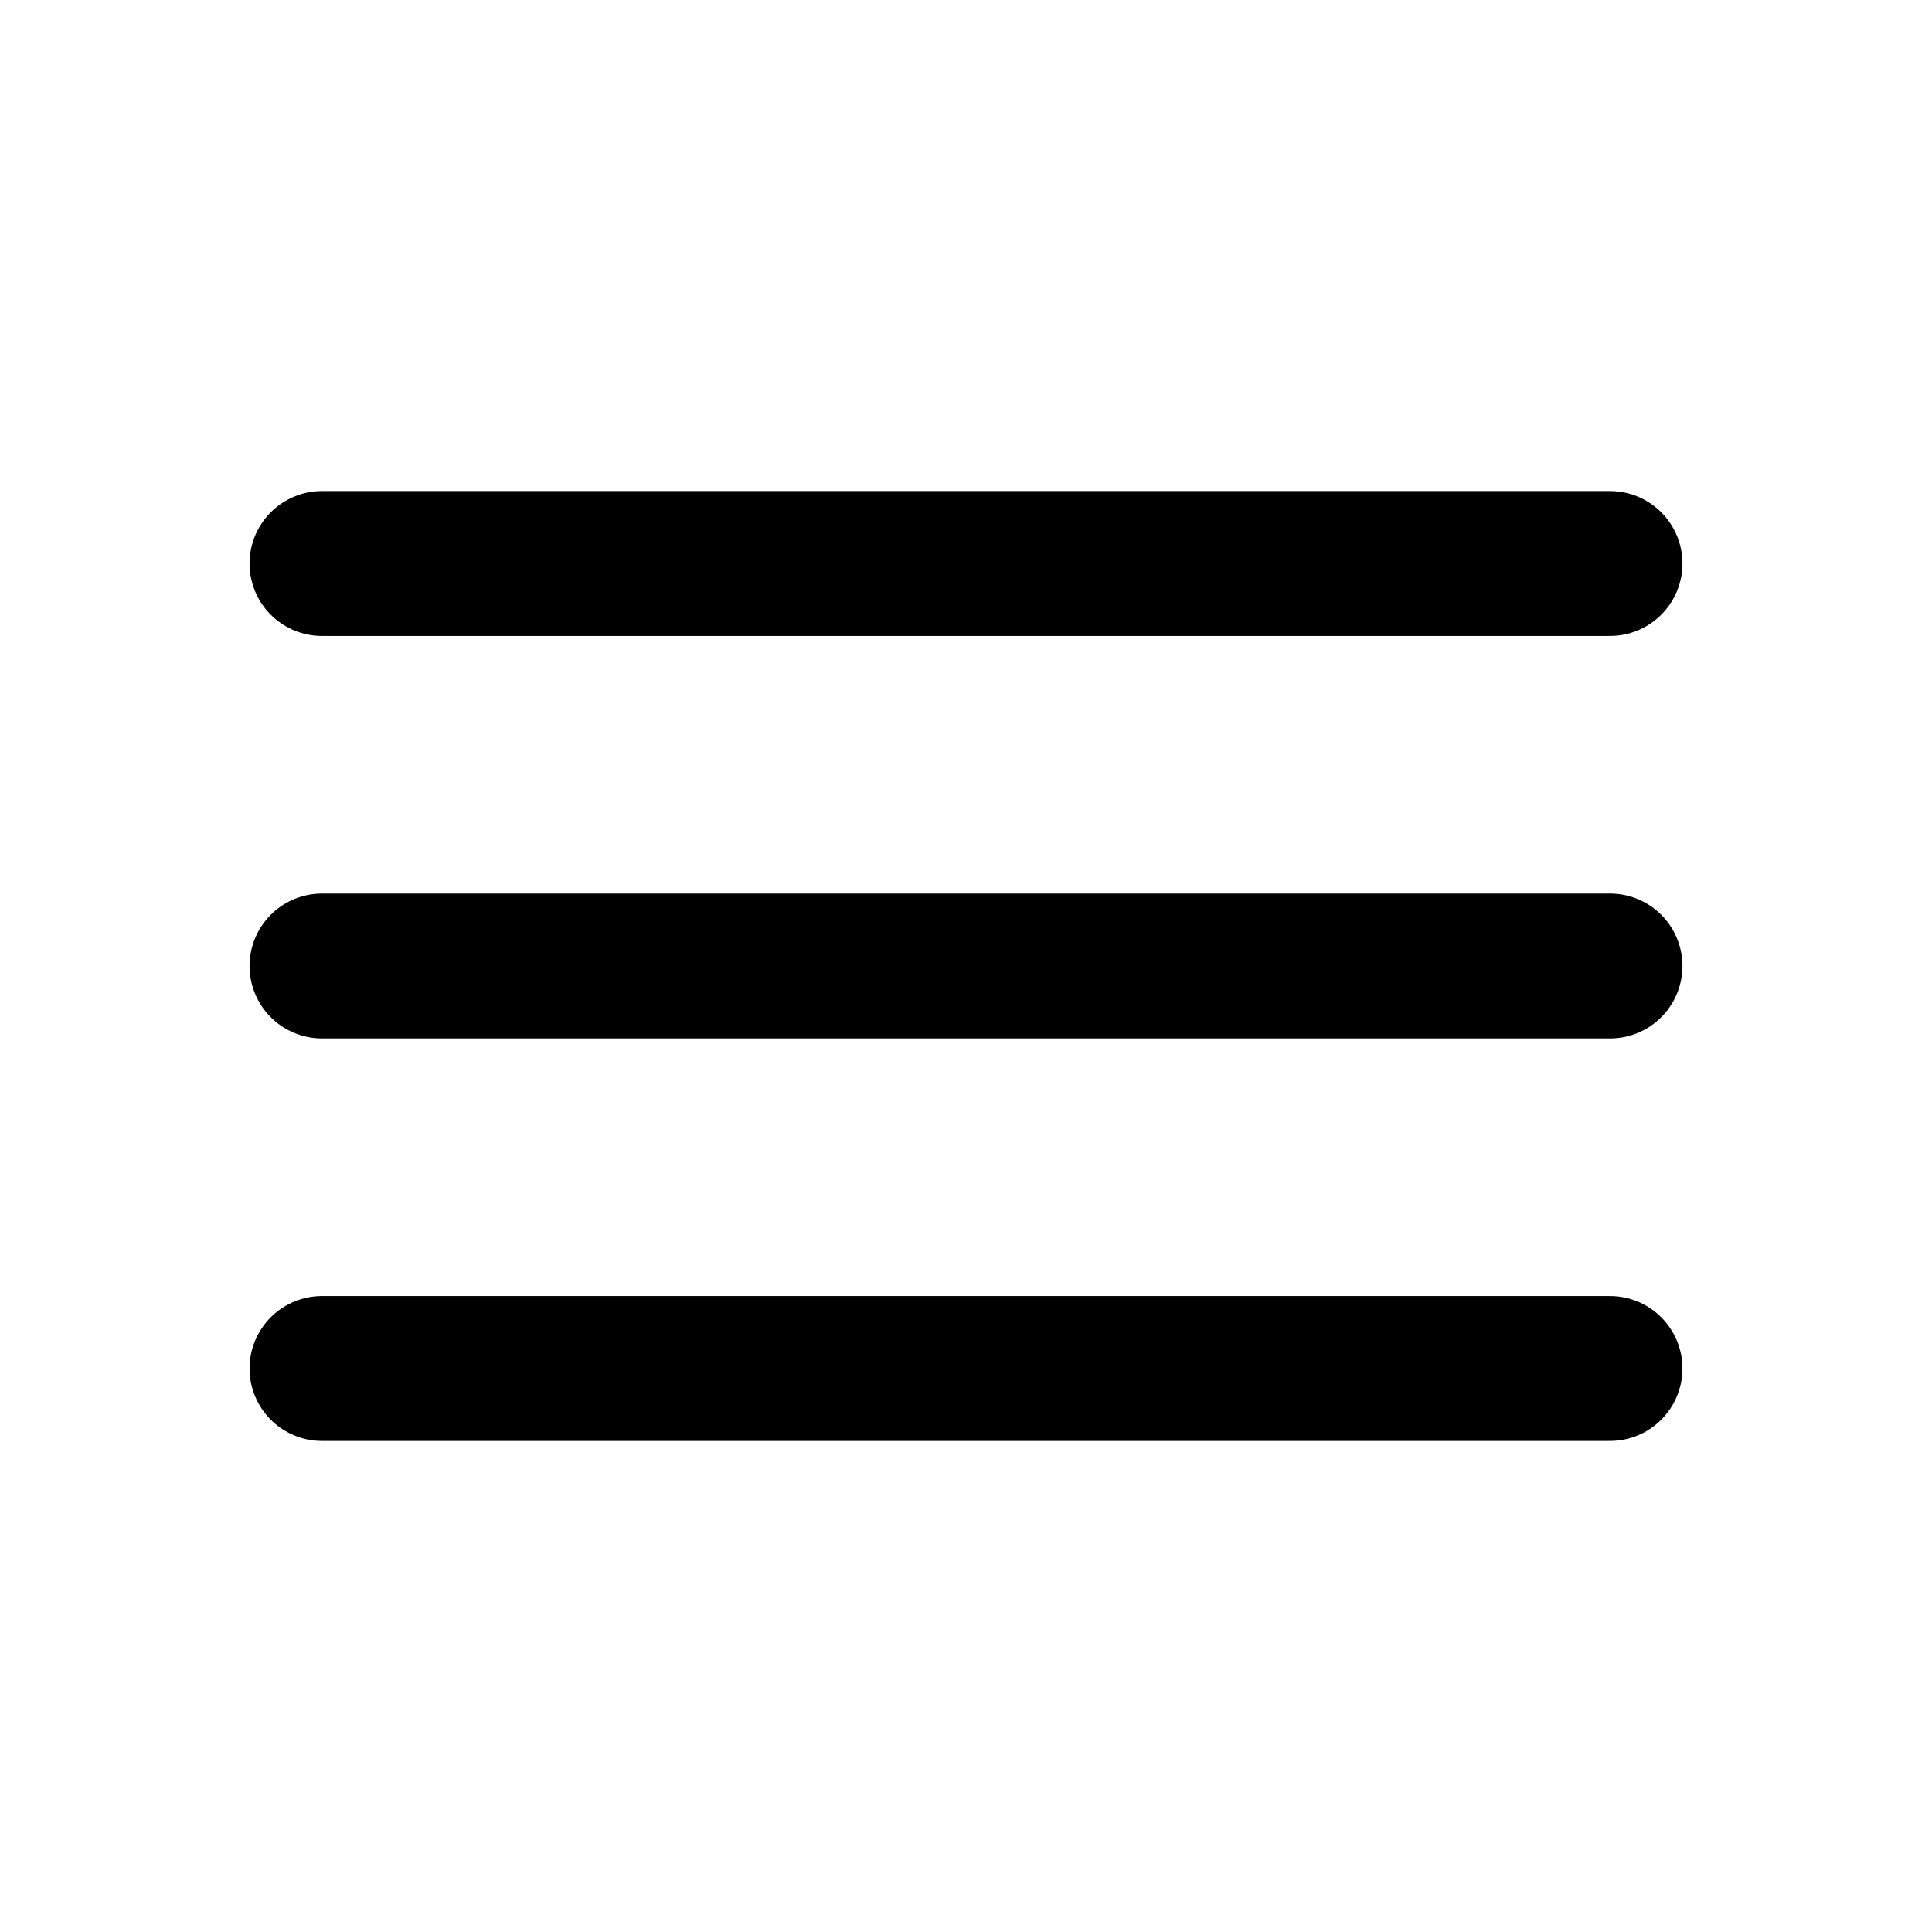
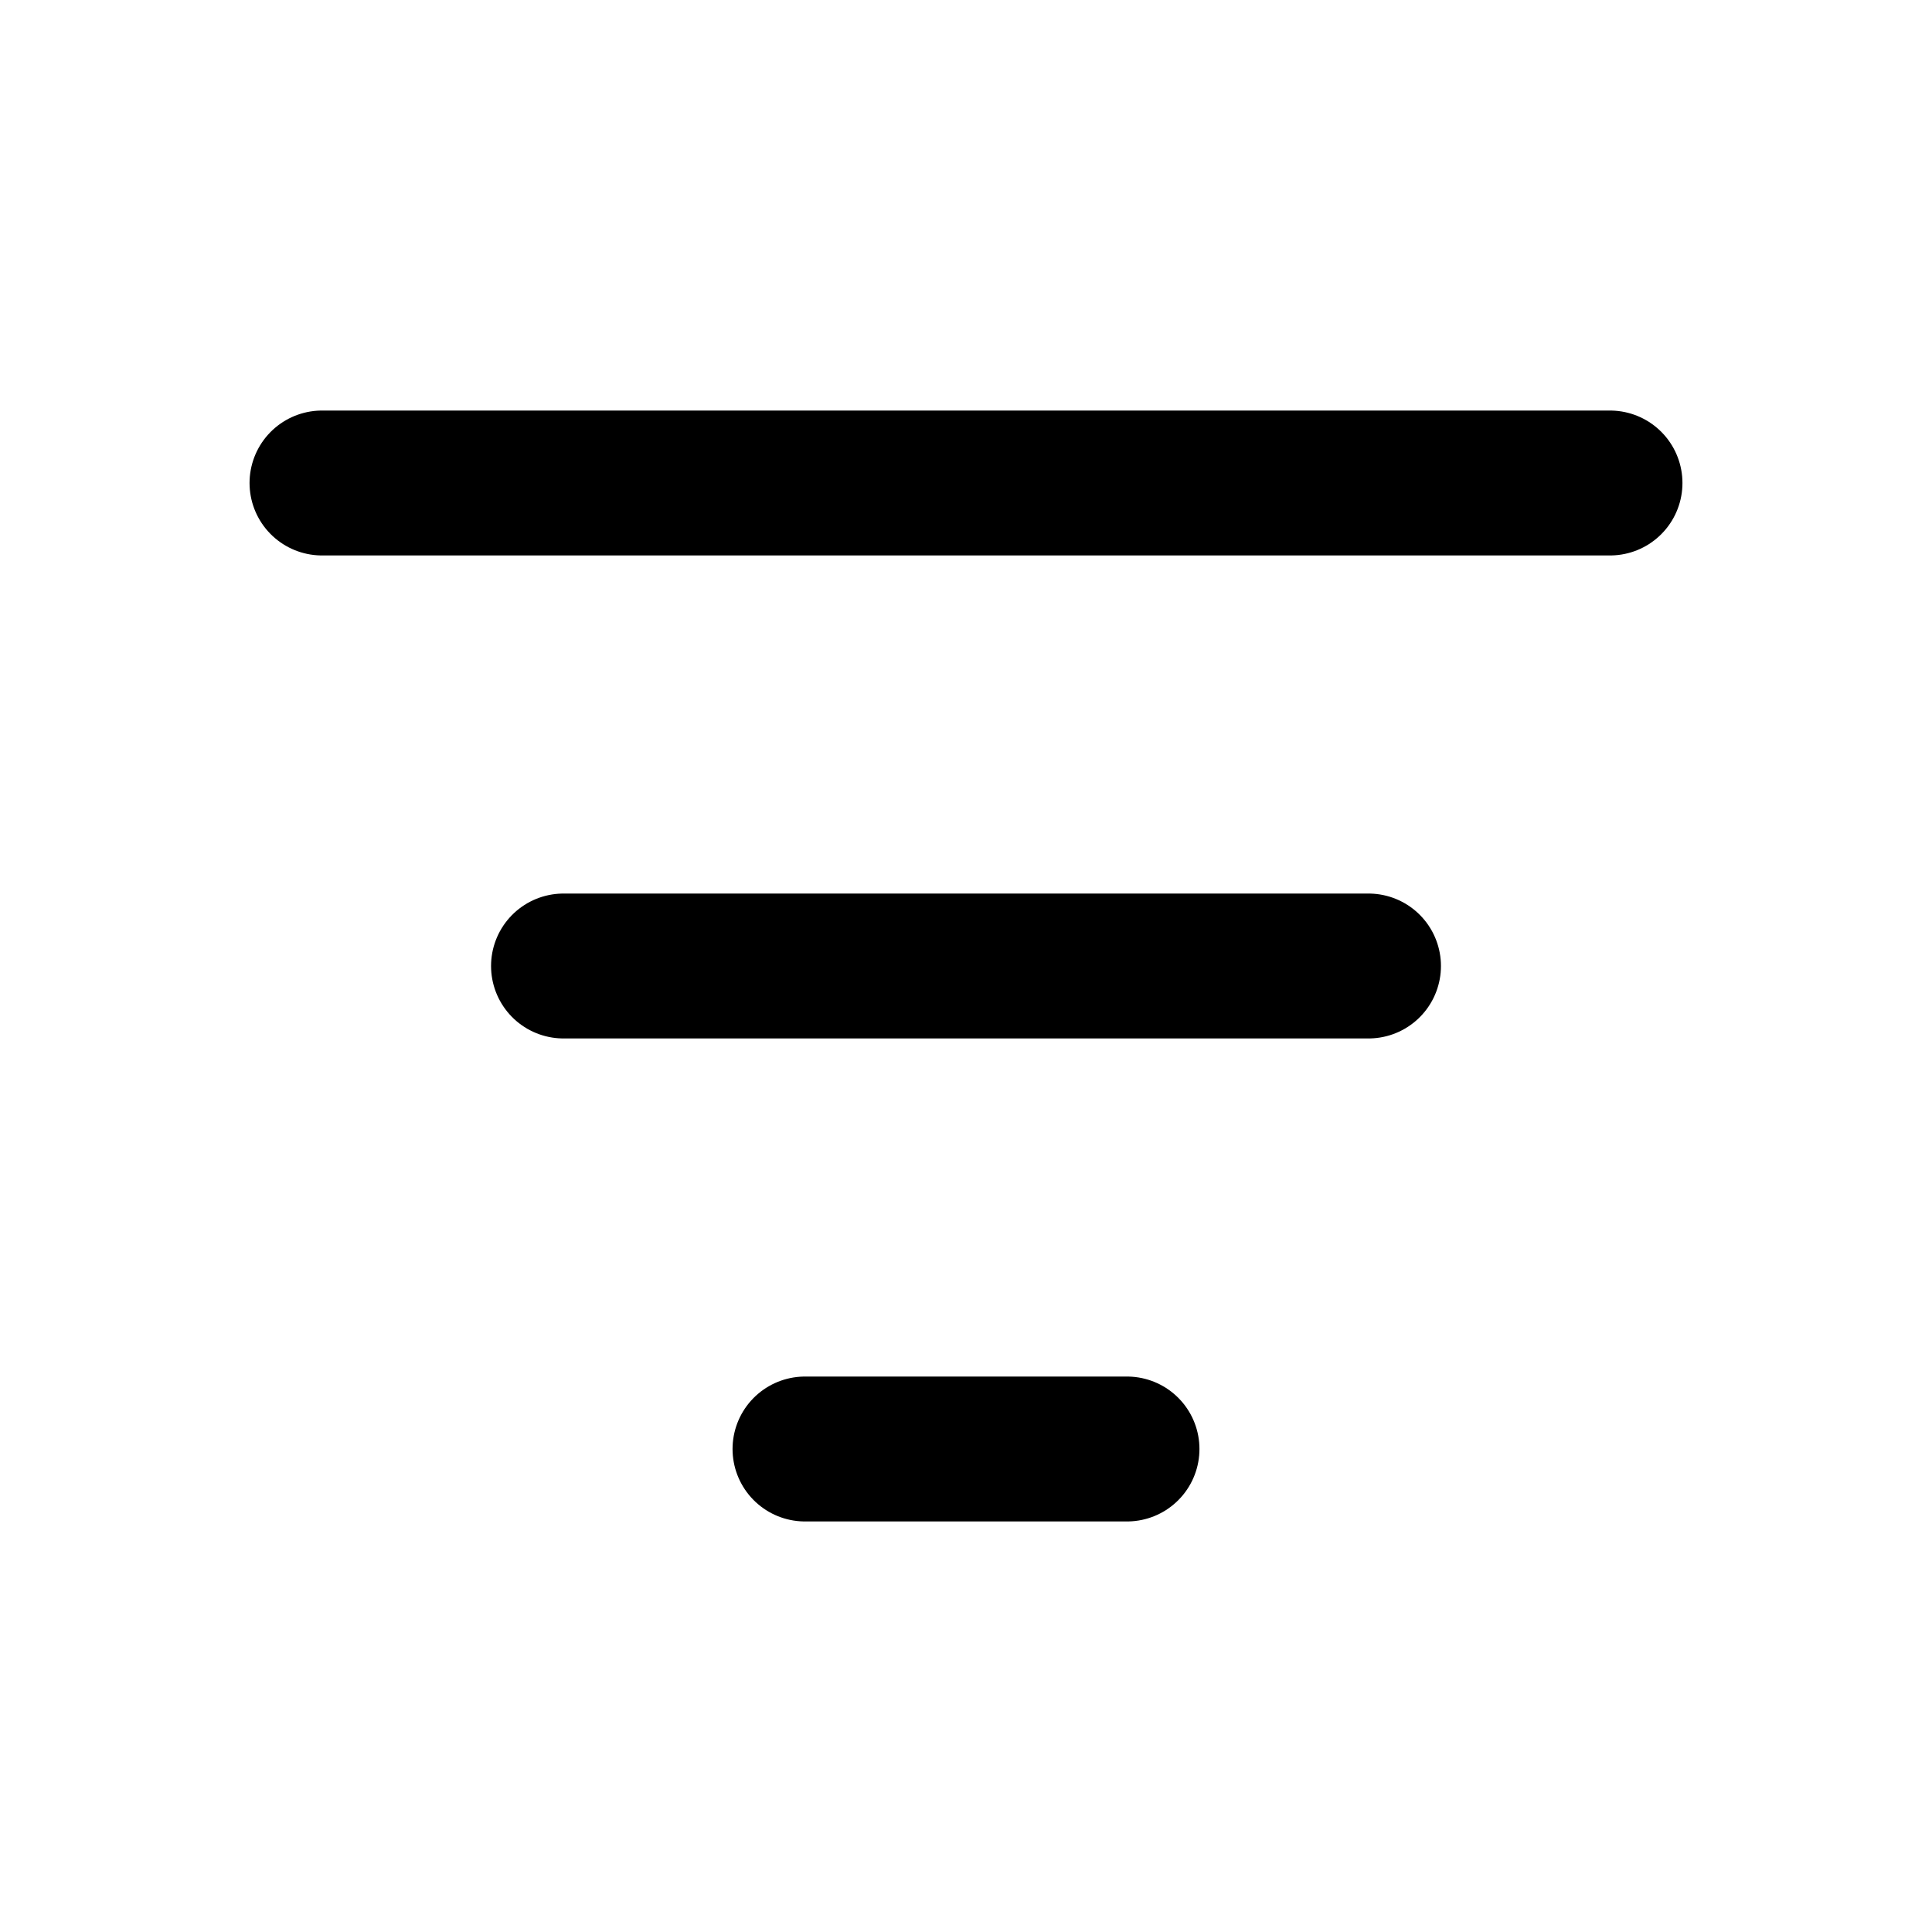
<svg xmlns="http://www.w3.org/2000/svg" viewBox="0 0 24 24" fill="none" stroke="currentColor" stroke-width="1.8" stroke-linecap="round" stroke-linejoin="round" role="img">
-   <path d="M4 7h16M4 12h16M4 17h16" />
+   <path d="M4 6h16M7 12h10M10 18h4" />
</svg>
